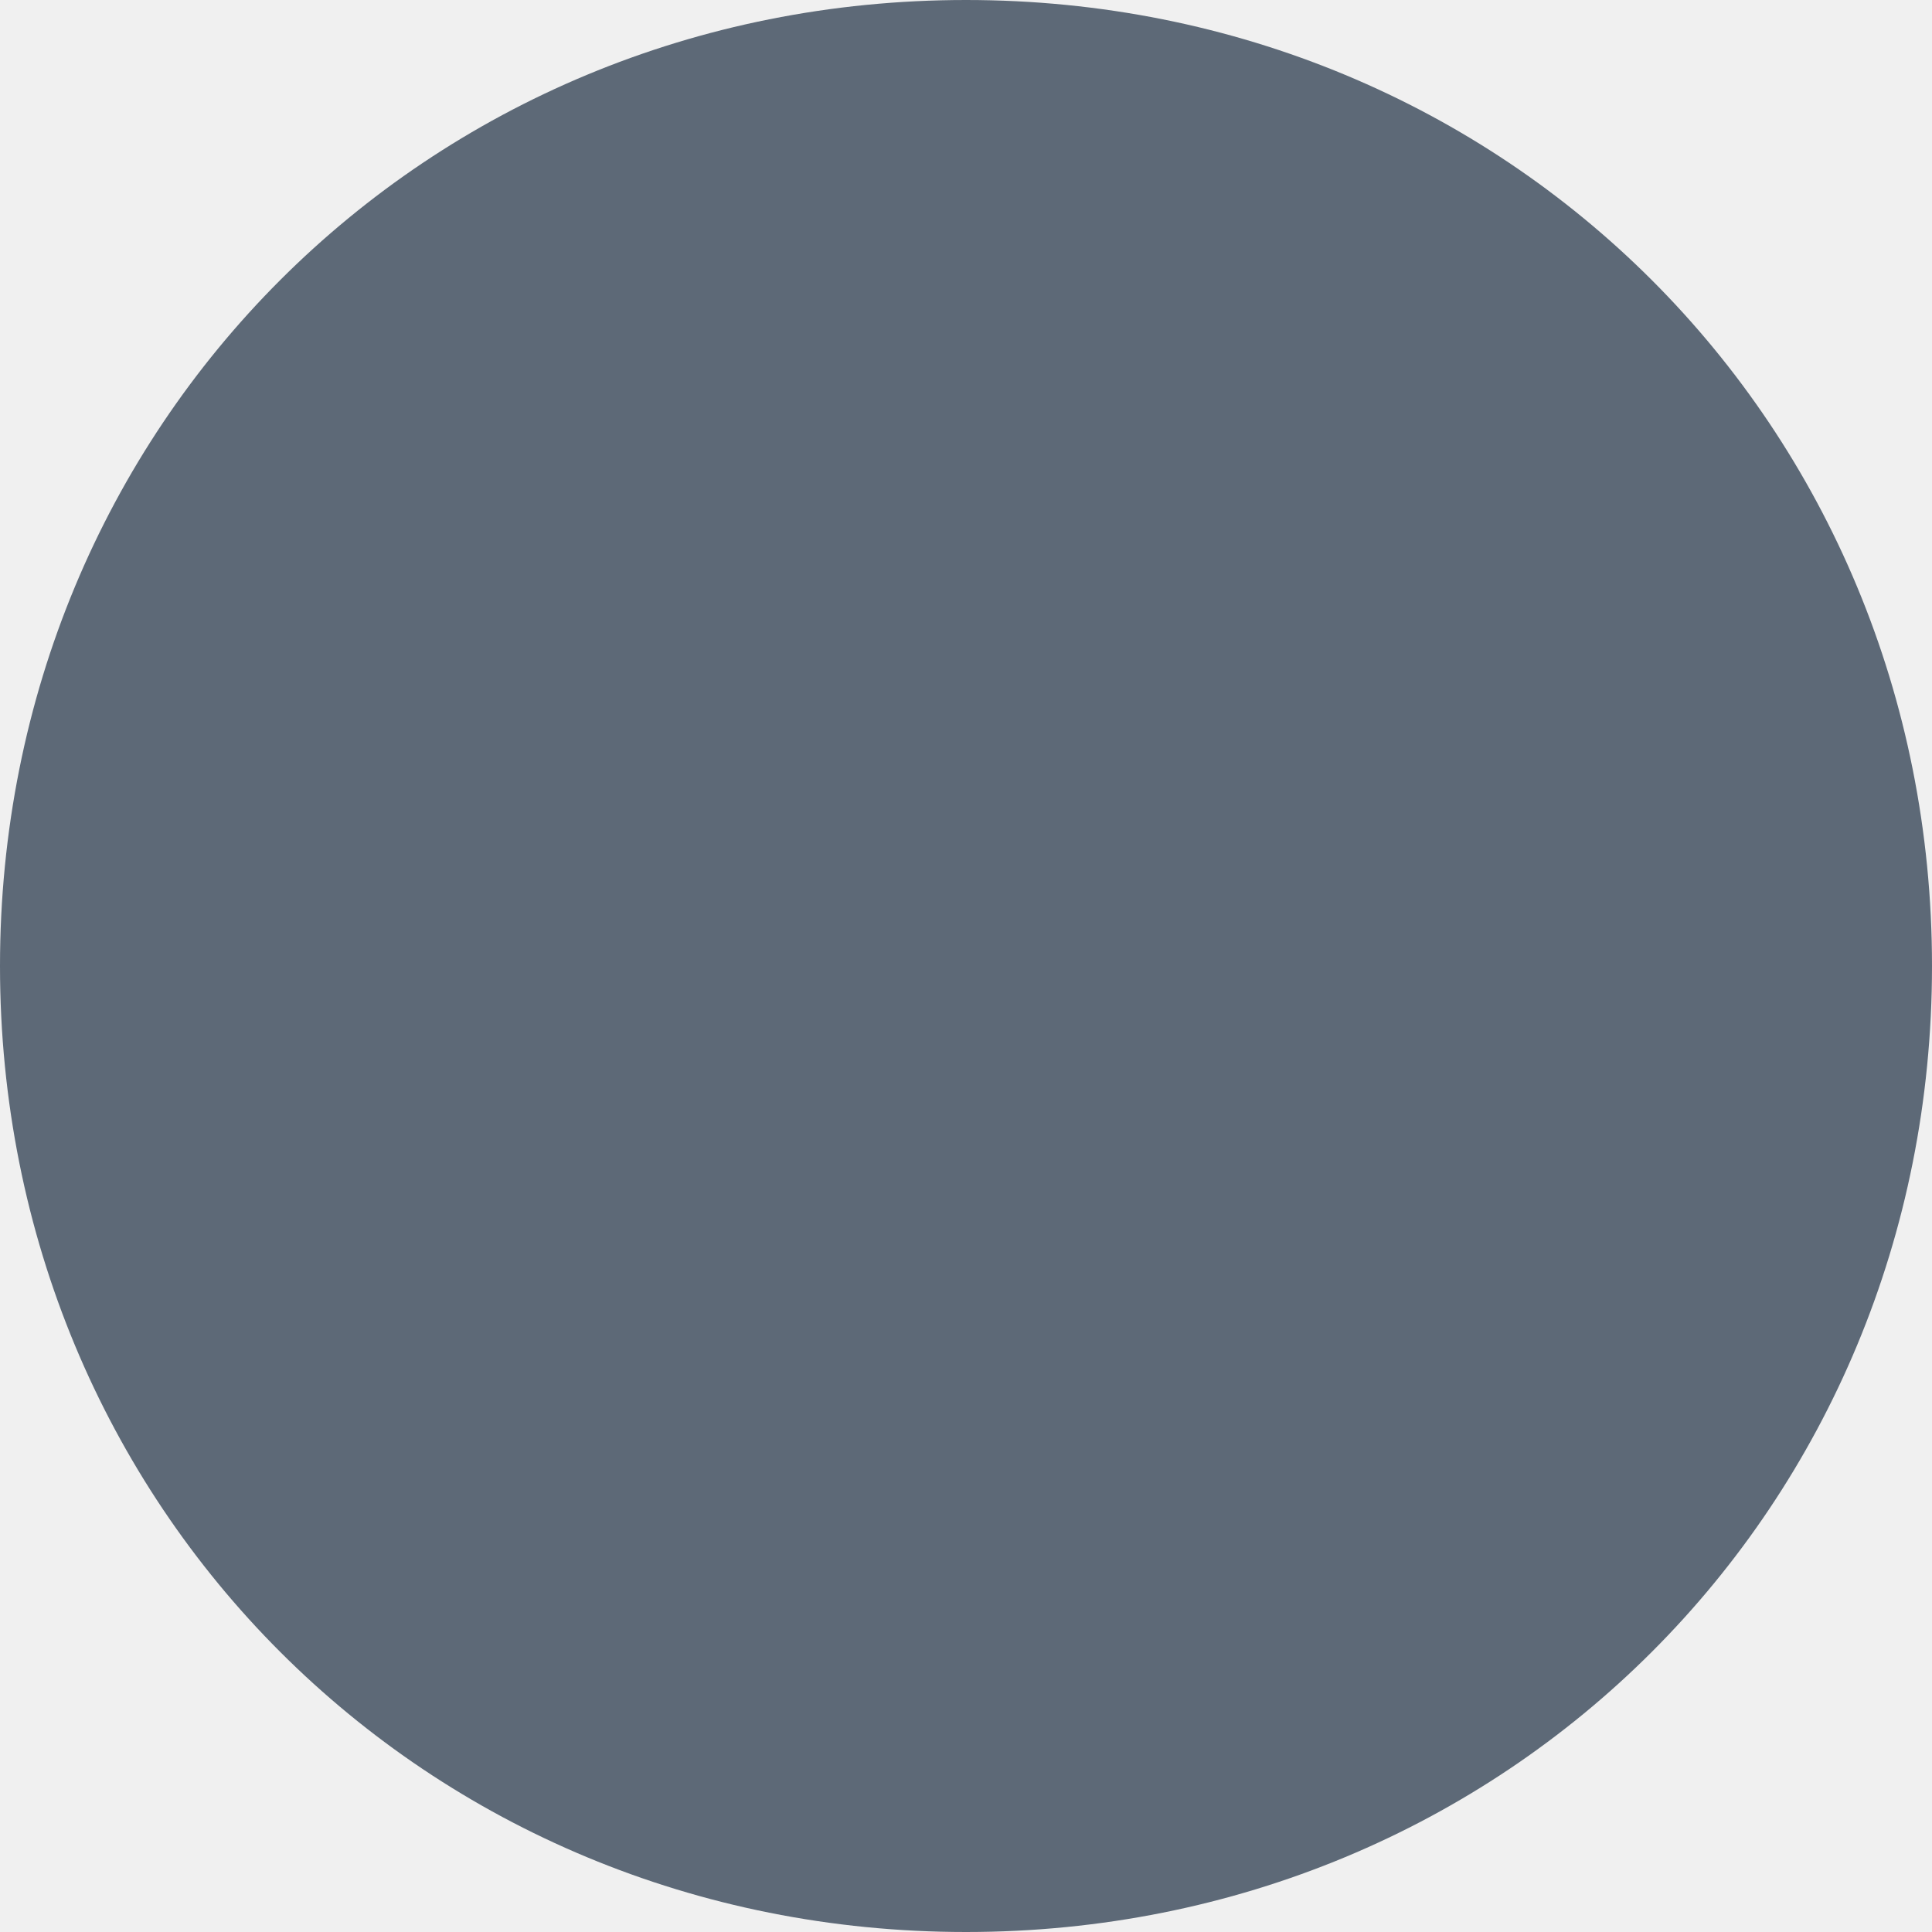
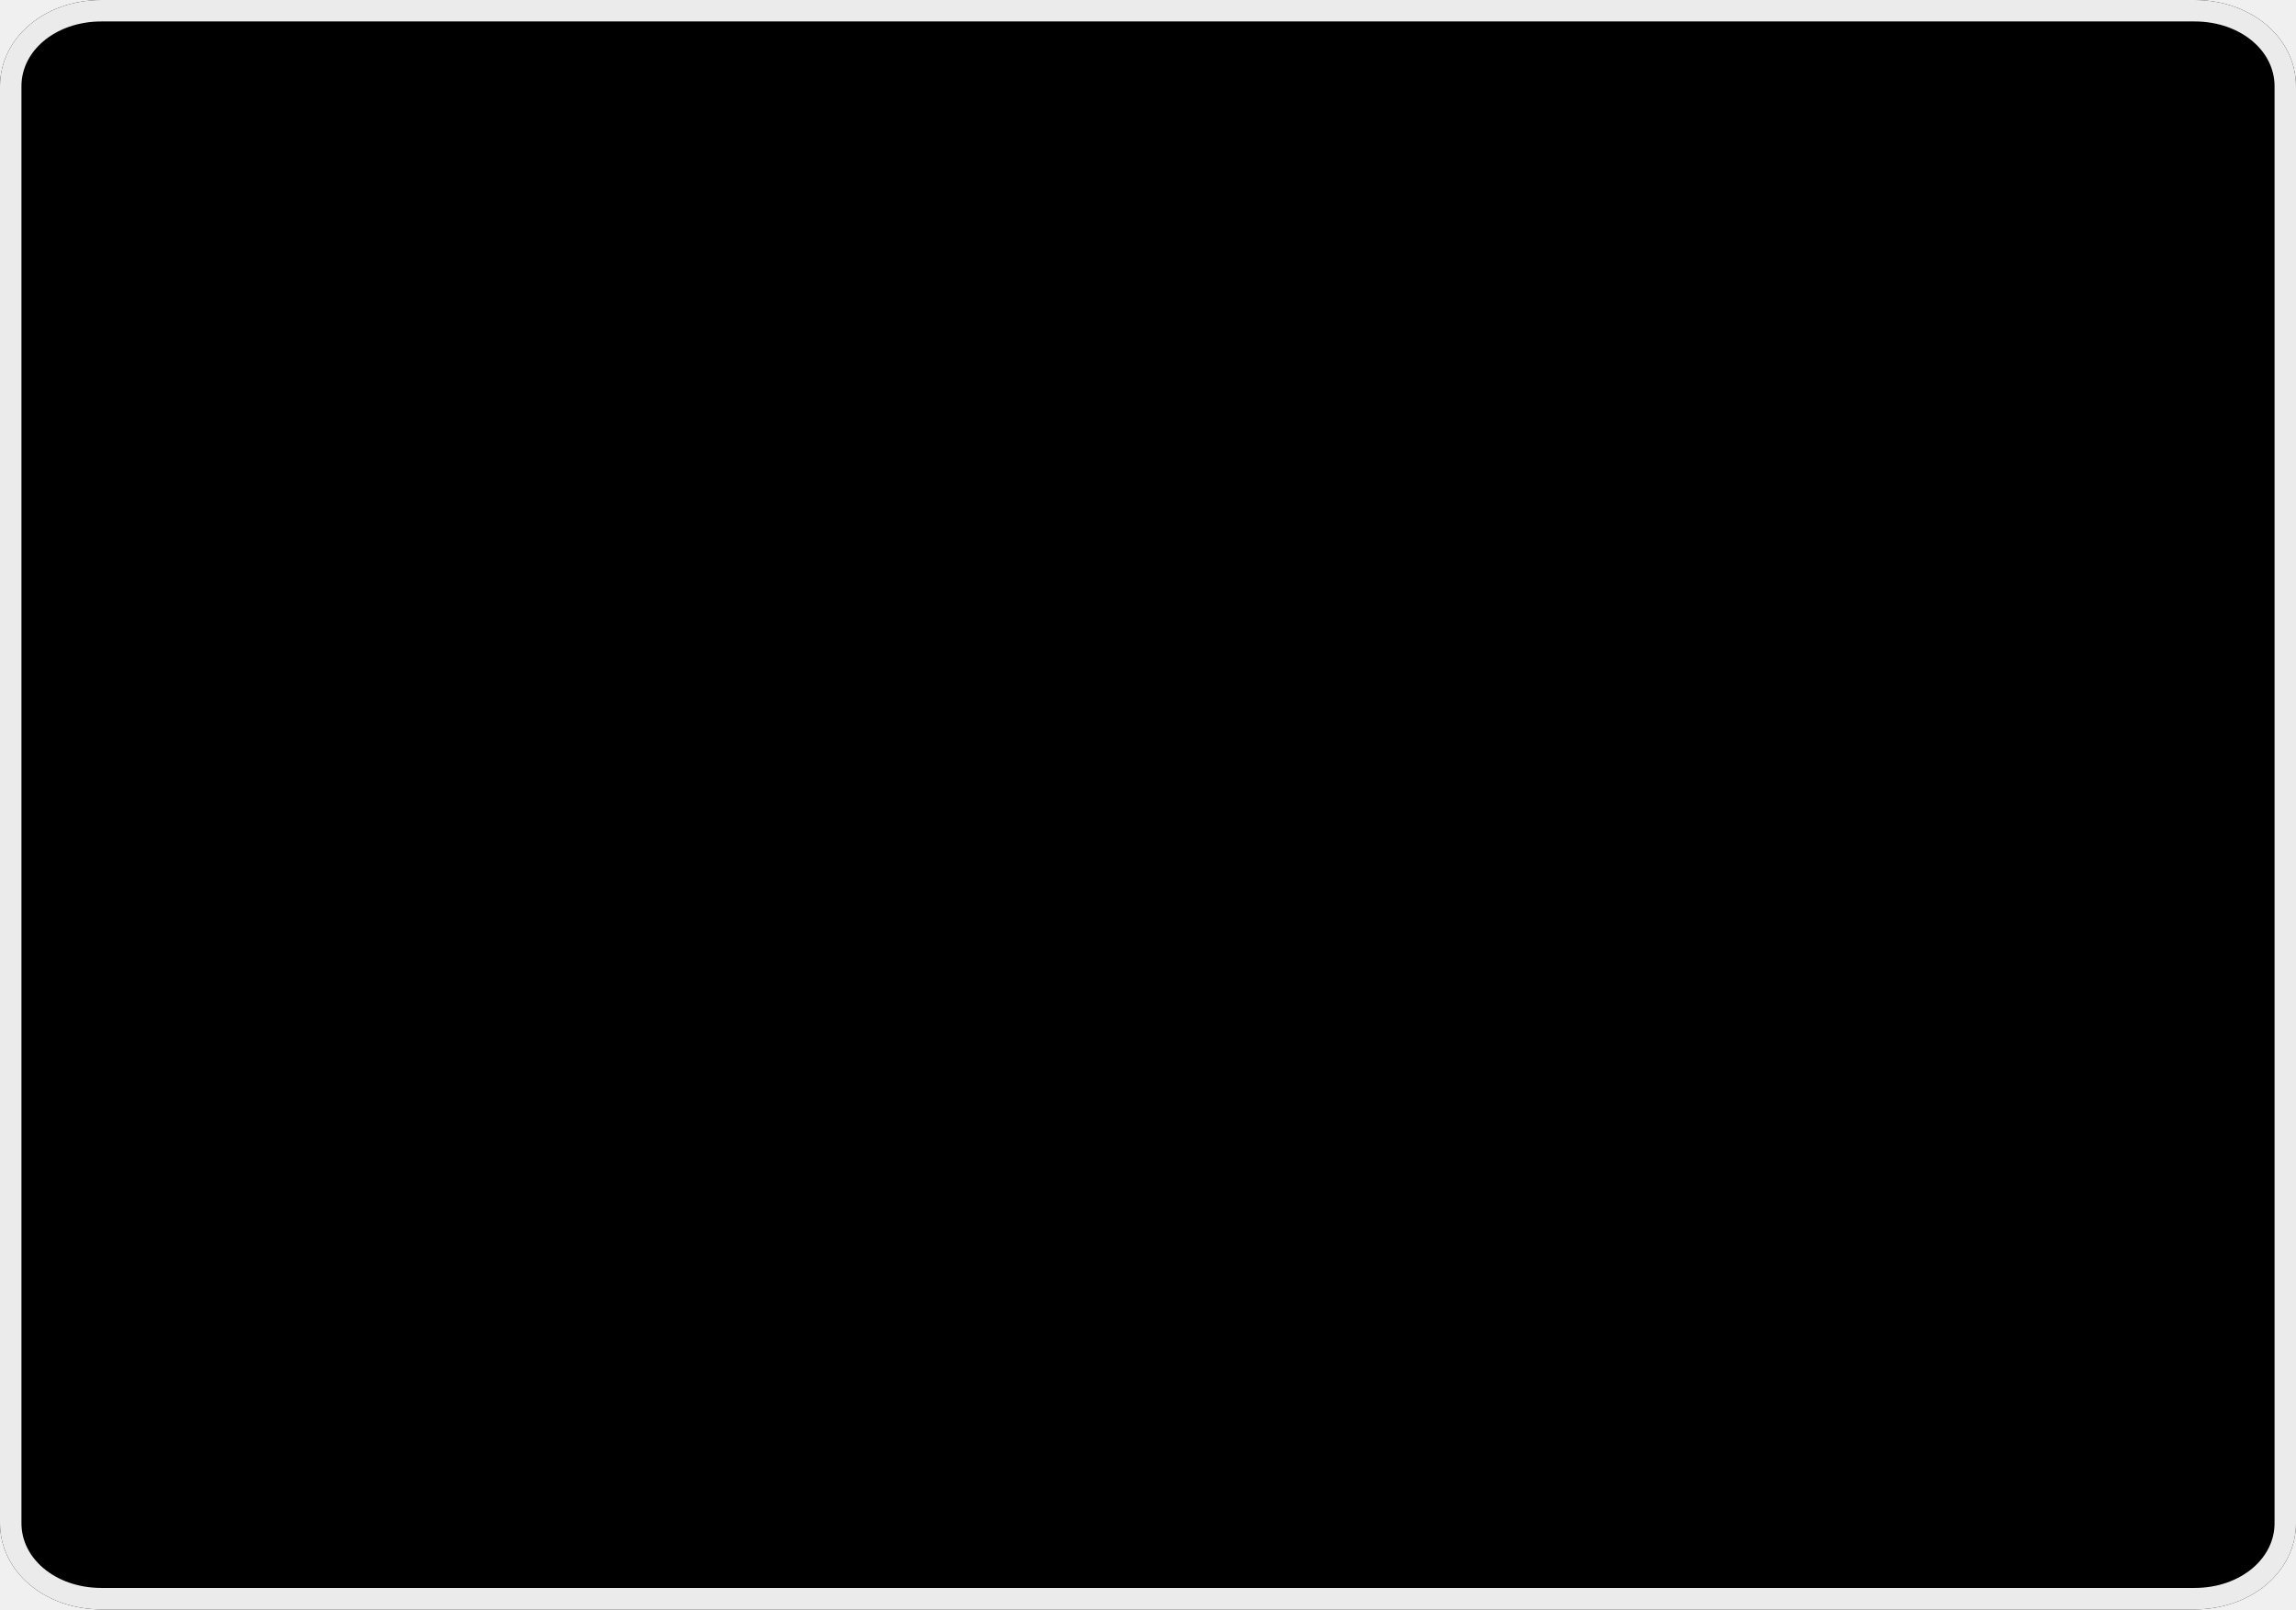
- <svg xmlns="http://www.w3.org/2000/svg" version="1.1" width="8px" height="8px">
-   <g transform="matrix(1 0 0 1 -1026 -2712 )">
-     <path d="M 1030 2712  C 1032.24 2712  1034 2713.76  1034 2716  C 1034 2718.24  1032.24 2720  1030 2720  C 1027.76 2720  1026 2718.24  1026 2716  C 1026 2713.76  1027.76 2712  1030 2712  Z " fill-rule="nonzero" fill="#5d6977" stroke="none" />
+ <svg xmlns="http://www.w3.org/2000/svg" version="1.1" width="107px" height="75px">
+   <defs>
+     <mask fill="white" id="clip157">
+       <path d="M 0 70.982  L 0 4.018  C 0 1.768  2.077 0  4.721 0  L 102.279 0  C 104.923 0  107 1.768  107 4.018  L 107 70.982  C 107 73.232  104.923 75  102.279 75  L 4.721 75  C 2.077 75  0 73.232  0 70.982  Z " fill-rule="evenodd" />
+     </mask>
+   </defs>
+   <g transform="matrix(1 0 0 1 -1244 -3066 )">
+     <path d="M 0 70.982  L 0 4.018  C 0 1.768  2.077 0  4.721 0  L 102.279 0  C 104.923 0  107 1.768  107 4.018  L 107 70.982  C 107 73.232  104.923 75  102.279 75  L 4.721 75  C 2.077 75  0 73.232  0 70.982  Z " fill-rule="nonzero" fill="#000000" stroke="none" transform="matrix(1 0 0 1 1244 3066 )" />
+     <path d="M 0 70.982  L 0 4.018  C 0 1.768  2.077 0  4.721 0  L 102.279 0  C 104.923 0  107 1.768  107 4.018  L 107 70.982  C 107 73.232  104.923 75  102.279 75  L 4.721 75  C 2.077 75  0 73.232  0 70.982  Z " stroke-width="2" stroke="#ebebeb" fill="none" transform="matrix(1 0 0 1 1244 3066 )" mask="url(#clip157)" />
  </g>
</svg>
